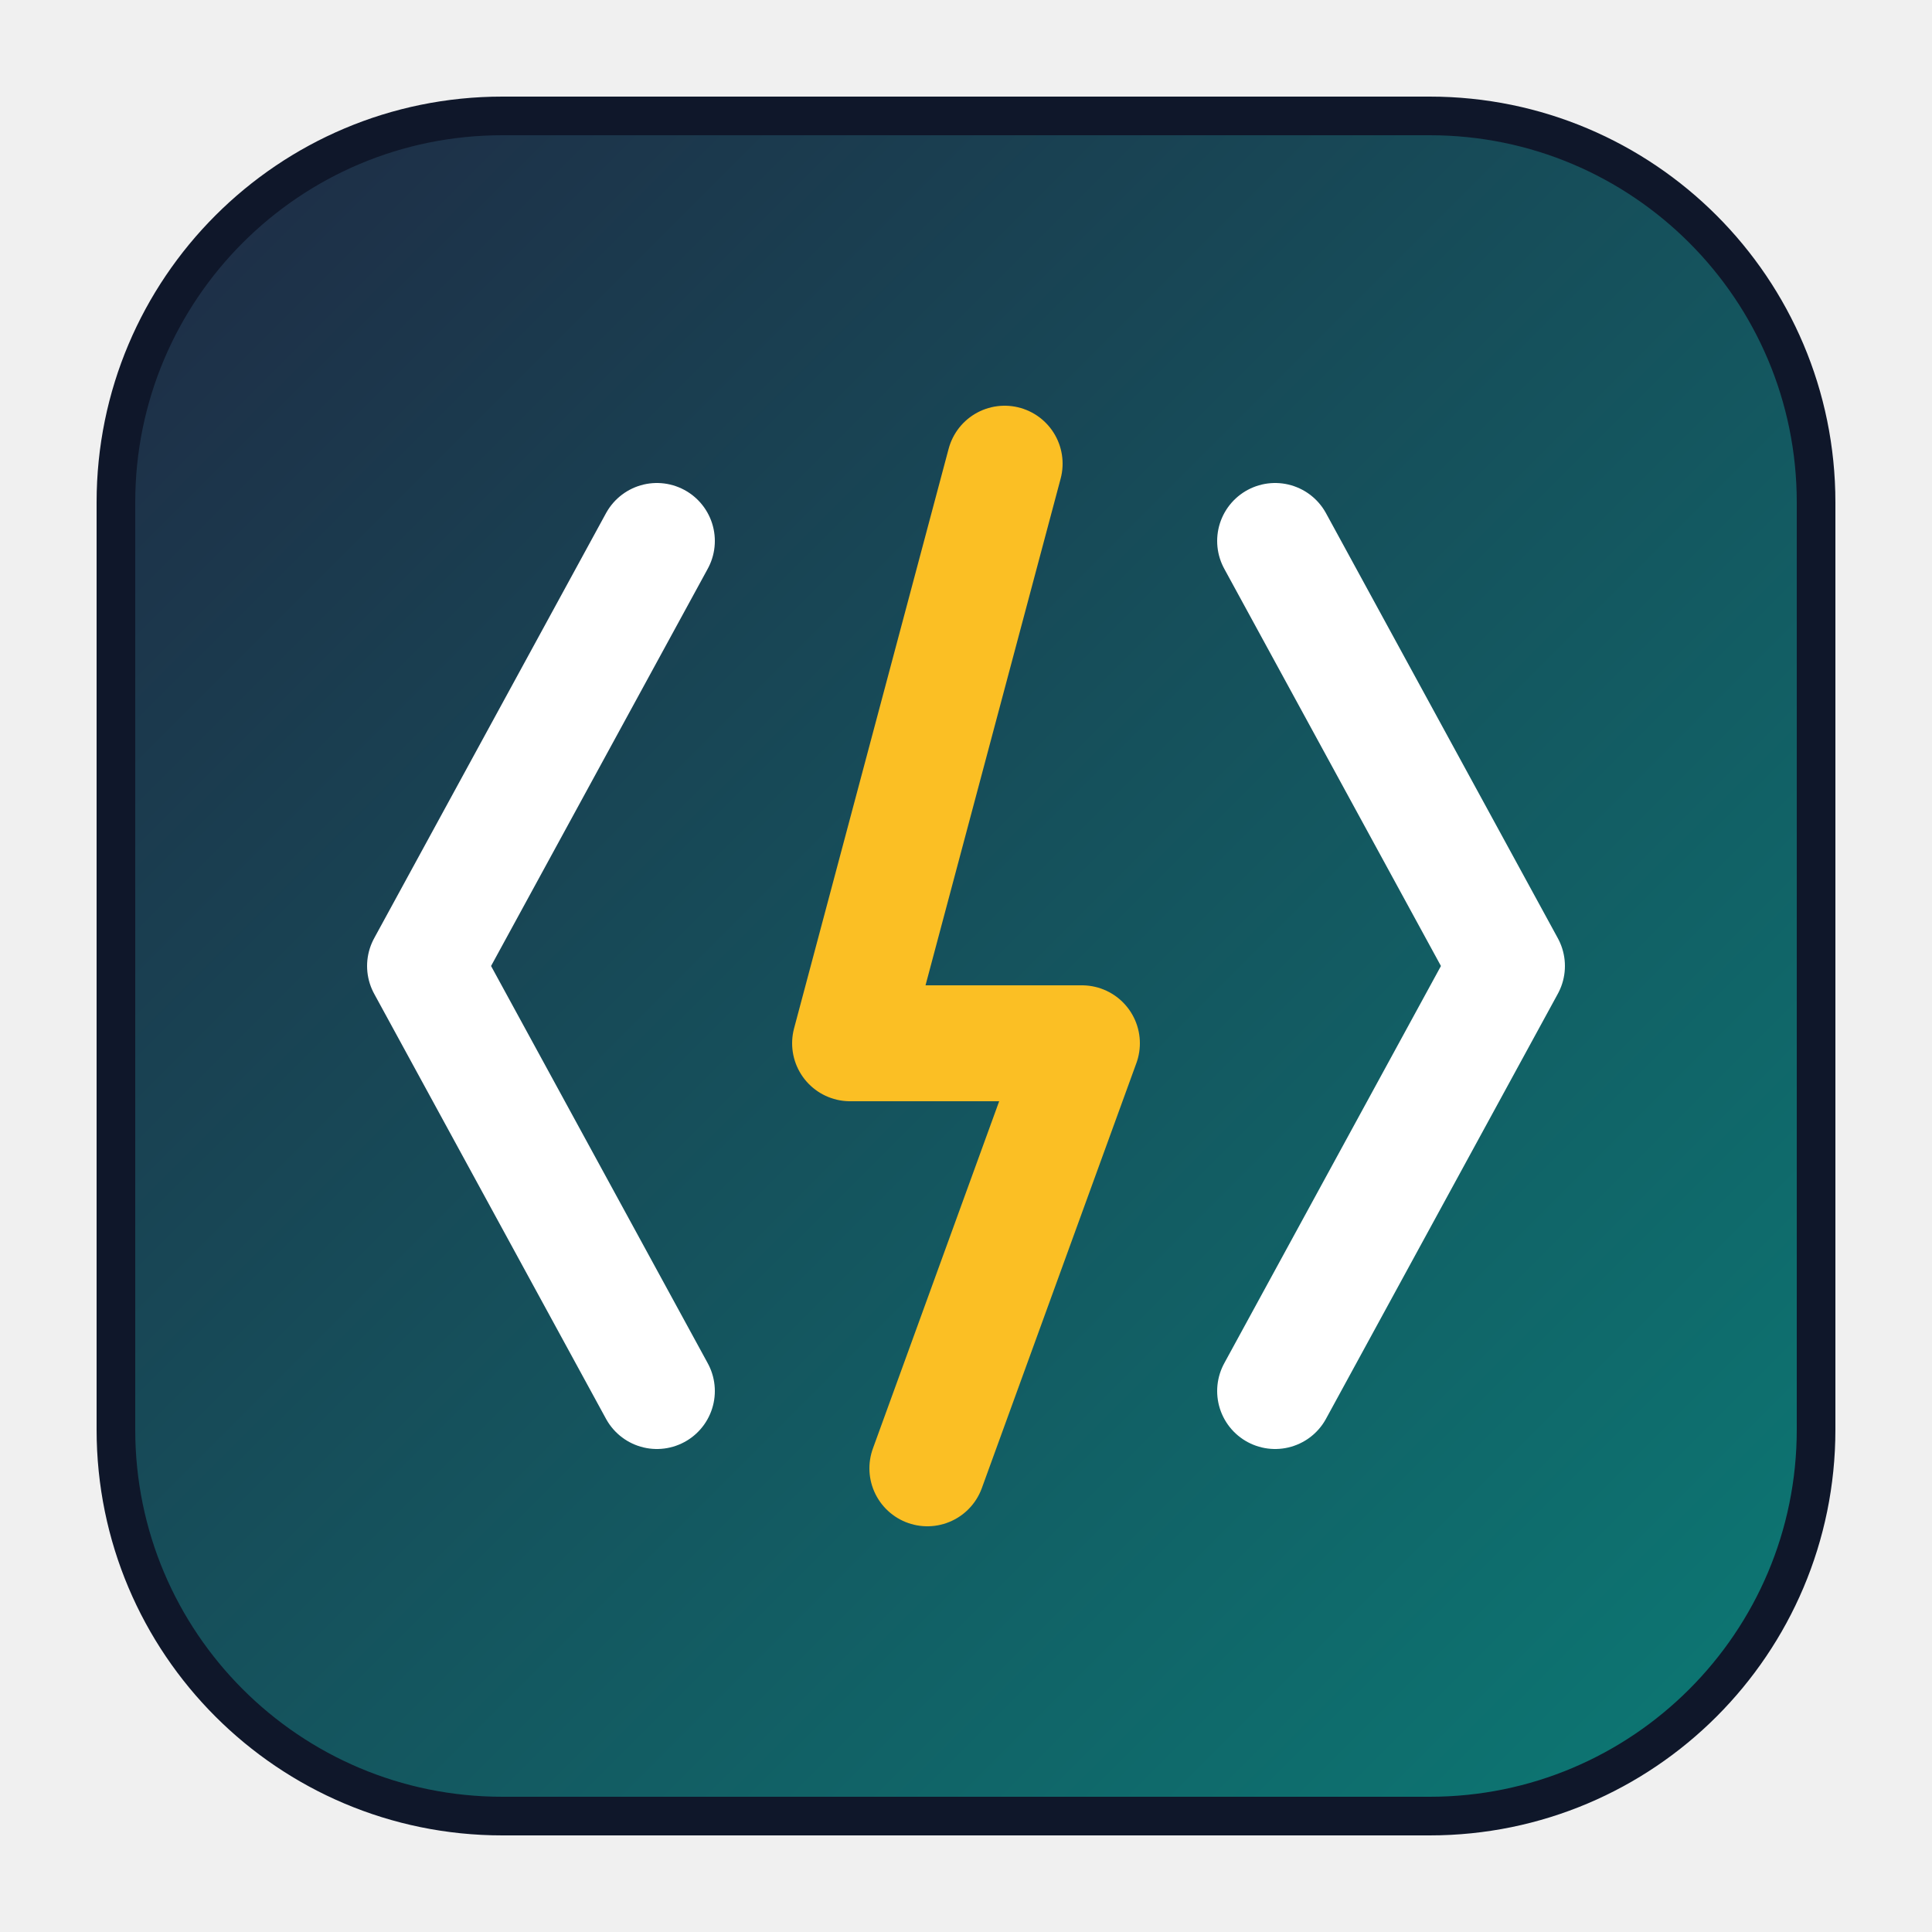
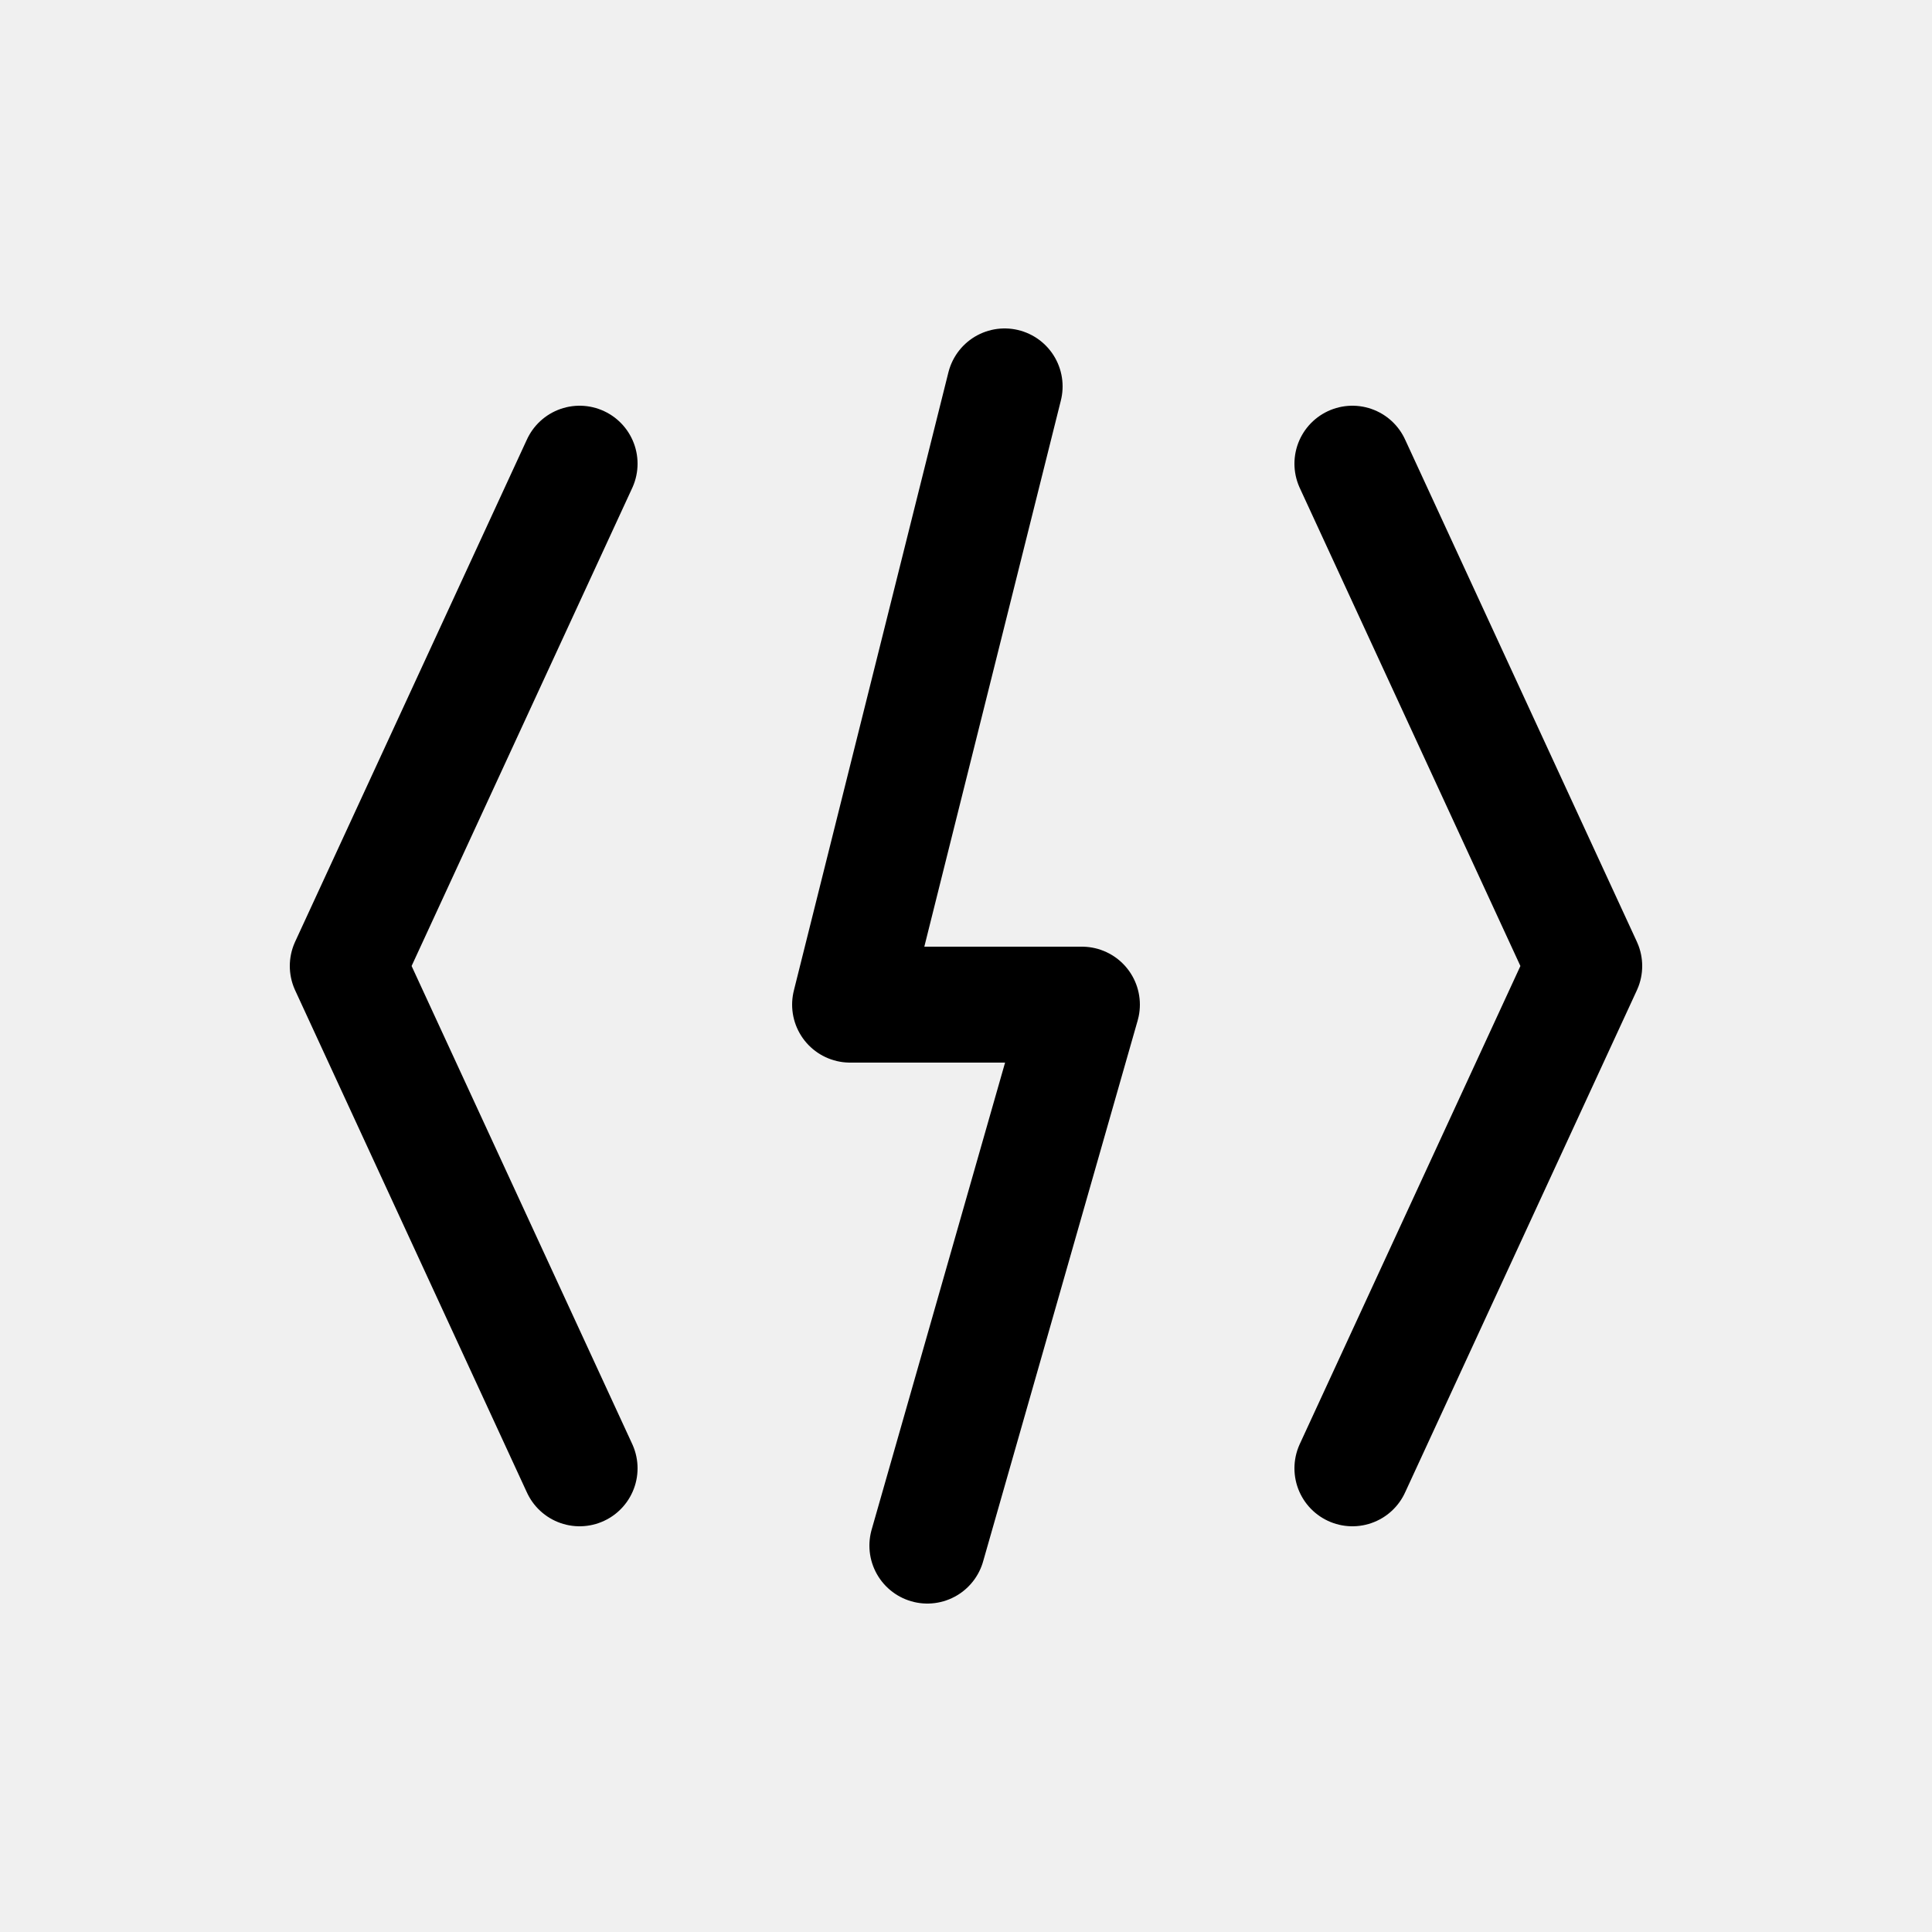
<svg xmlns="http://www.w3.org/2000/svg" viewBox="0 0 100 100">
-   <defs>
-     <linearGradient id="bg" x1="0" y1="0" x2="1" y2="1">
-       <stop offset="0" stop-color="#1f2a44" />
-       <stop offset="1" stop-color="#0b7a75" />
-     </linearGradient>
-   </defs>
-   <rect x="6" y="6" width="88" height="88" rx="20" fill="url(#bg)" />
-   <rect x="6" y="6" width="88" height="88" rx="20" fill="none" stroke="#0f172a" stroke-width="2" />
-   <path d="M34 28 L22 50 L34 72" fill="none" stroke="#ffffff" stroke-width="6" stroke-linecap="round" stroke-linejoin="round" />
-   <path d="M66 28 L78 50 L66 72" fill="none" stroke="#ffffff" stroke-width="6" stroke-linecap="round" stroke-linejoin="round" />
-   <path d="M52 24 L44 54 H56 L48 76" fill="none" stroke="#fbbf24" stroke-width="6" stroke-linecap="round" stroke-linejoin="round" />
+   <g fill="none" stroke="currentColor" stroke-width="6" stroke-linecap="round" stroke-linejoin="round">
+     <path d="M30 24 L18 50 L30 76" />
+     <path d="M70 24 L82 50 L70 76" />
+     <path d="M52 20 L44 52 H56 L48 80" />
+   </g>
</svg>
